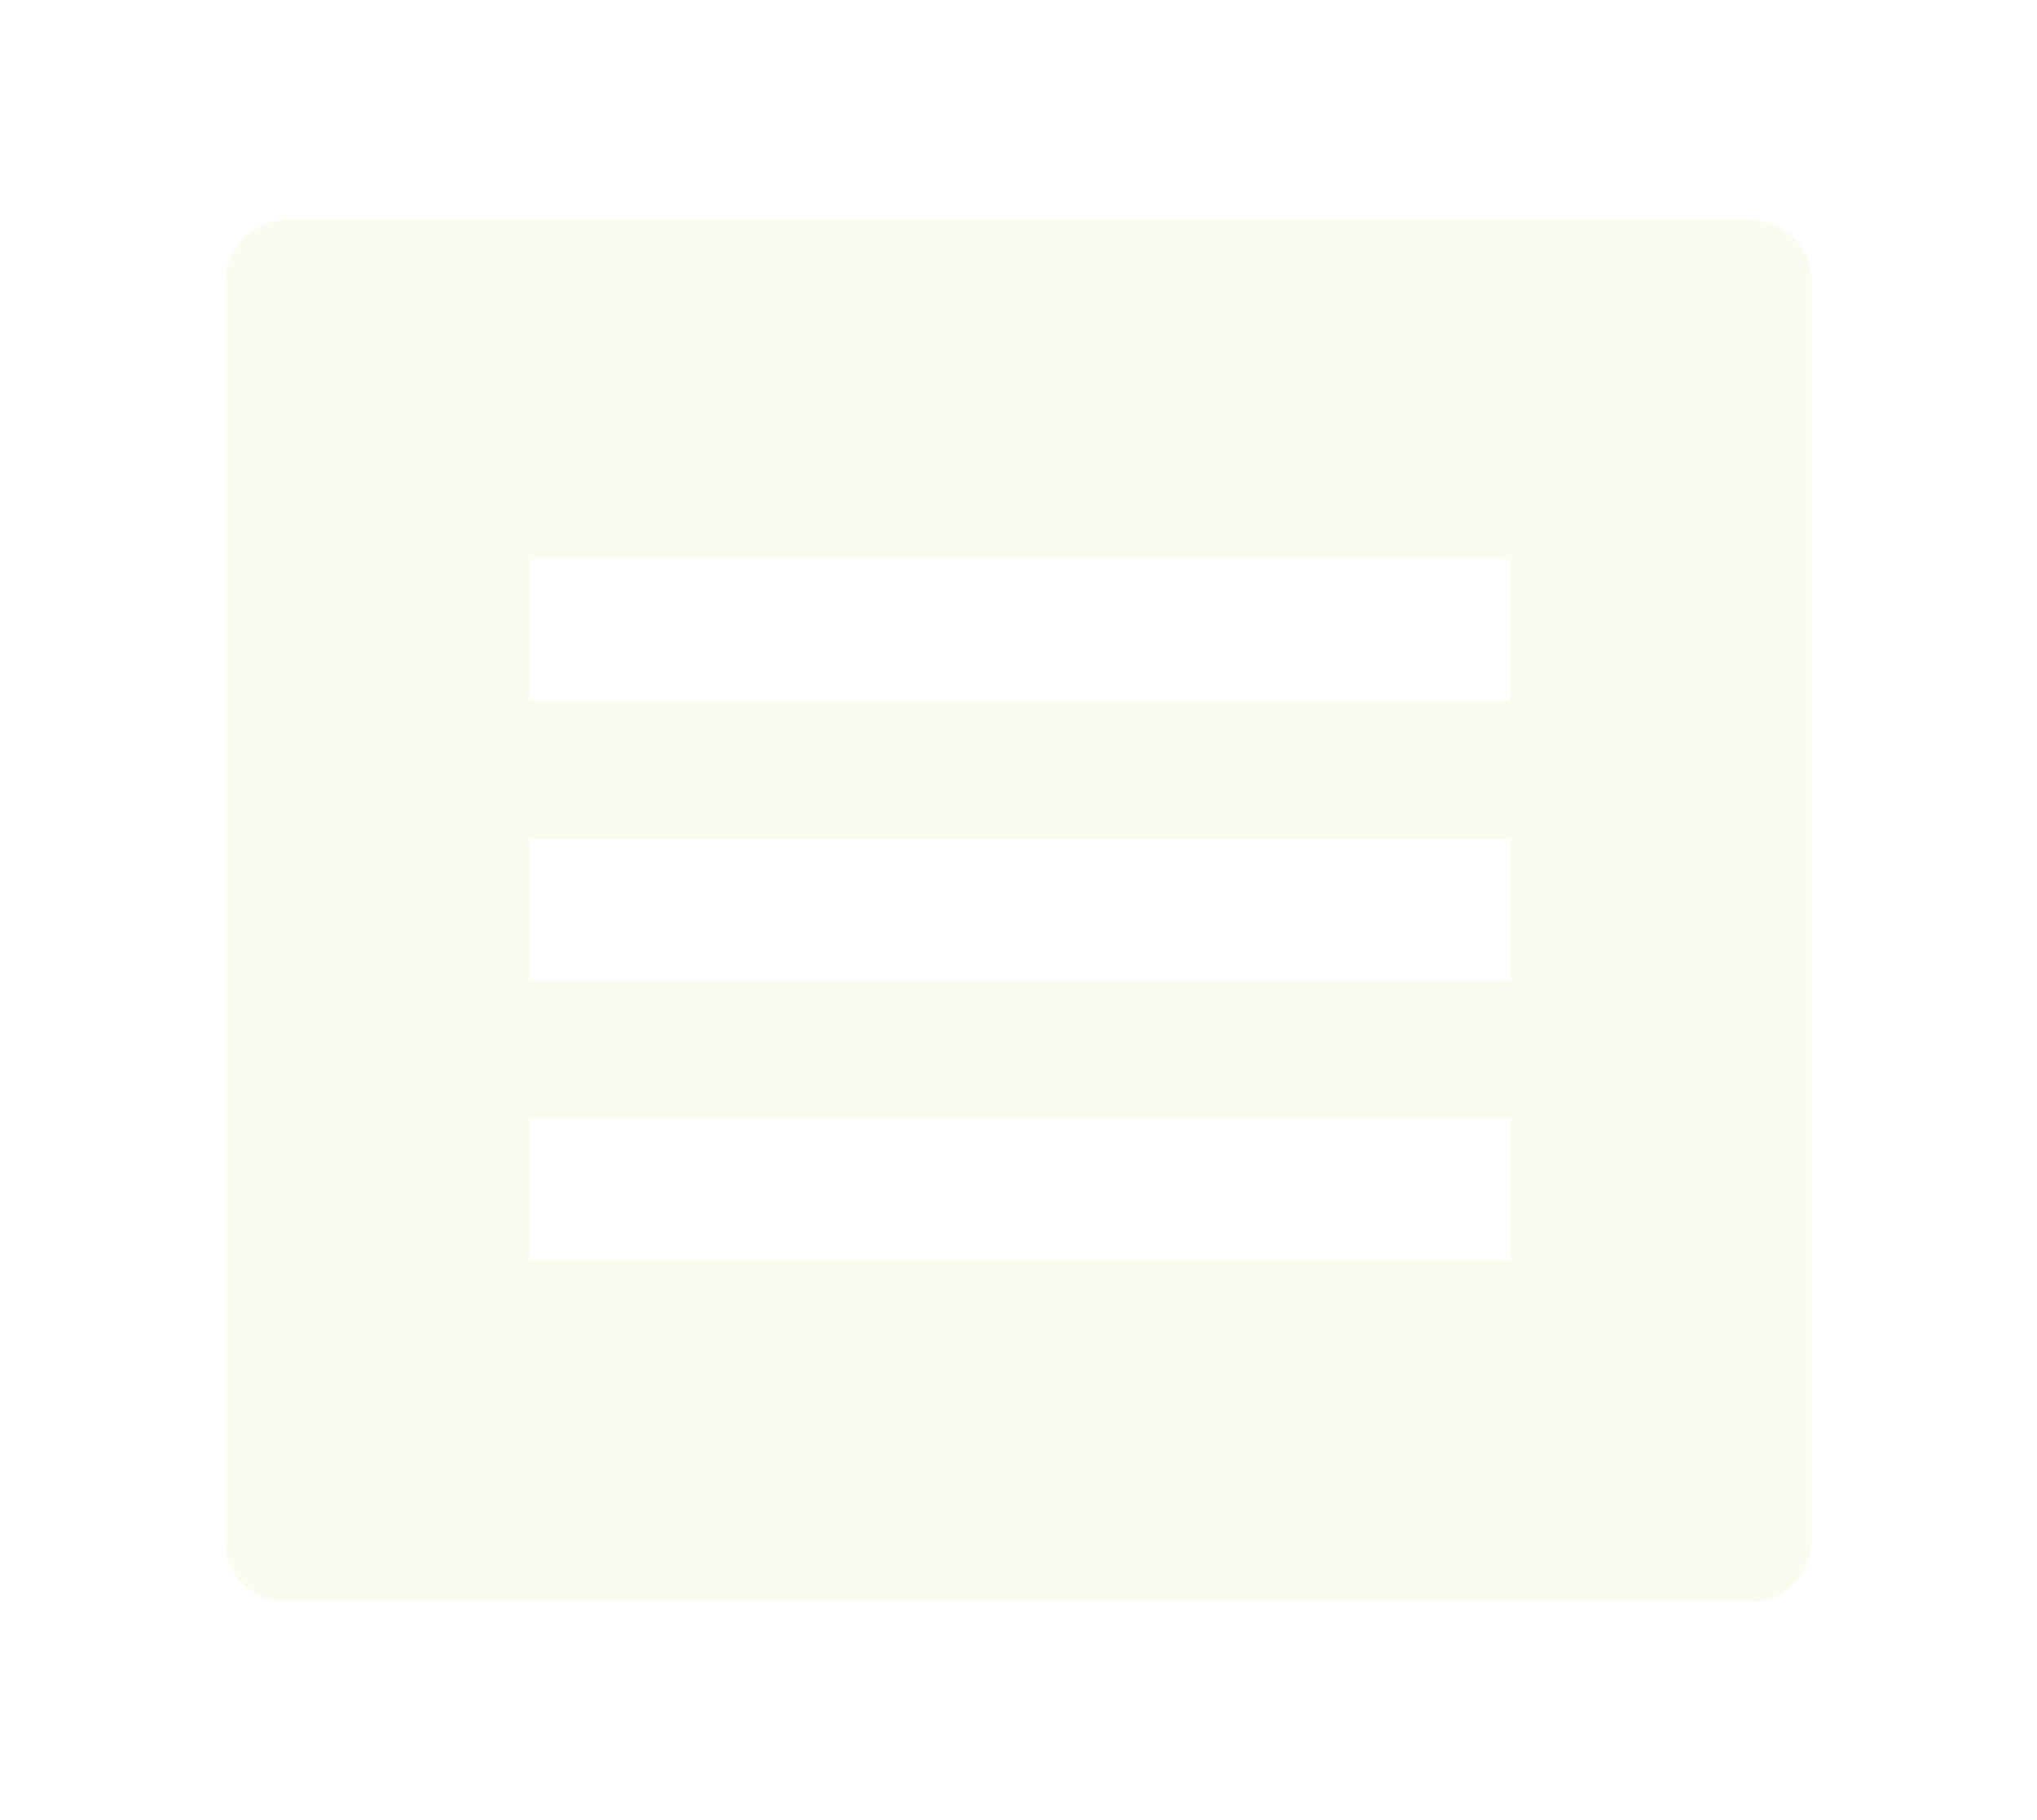
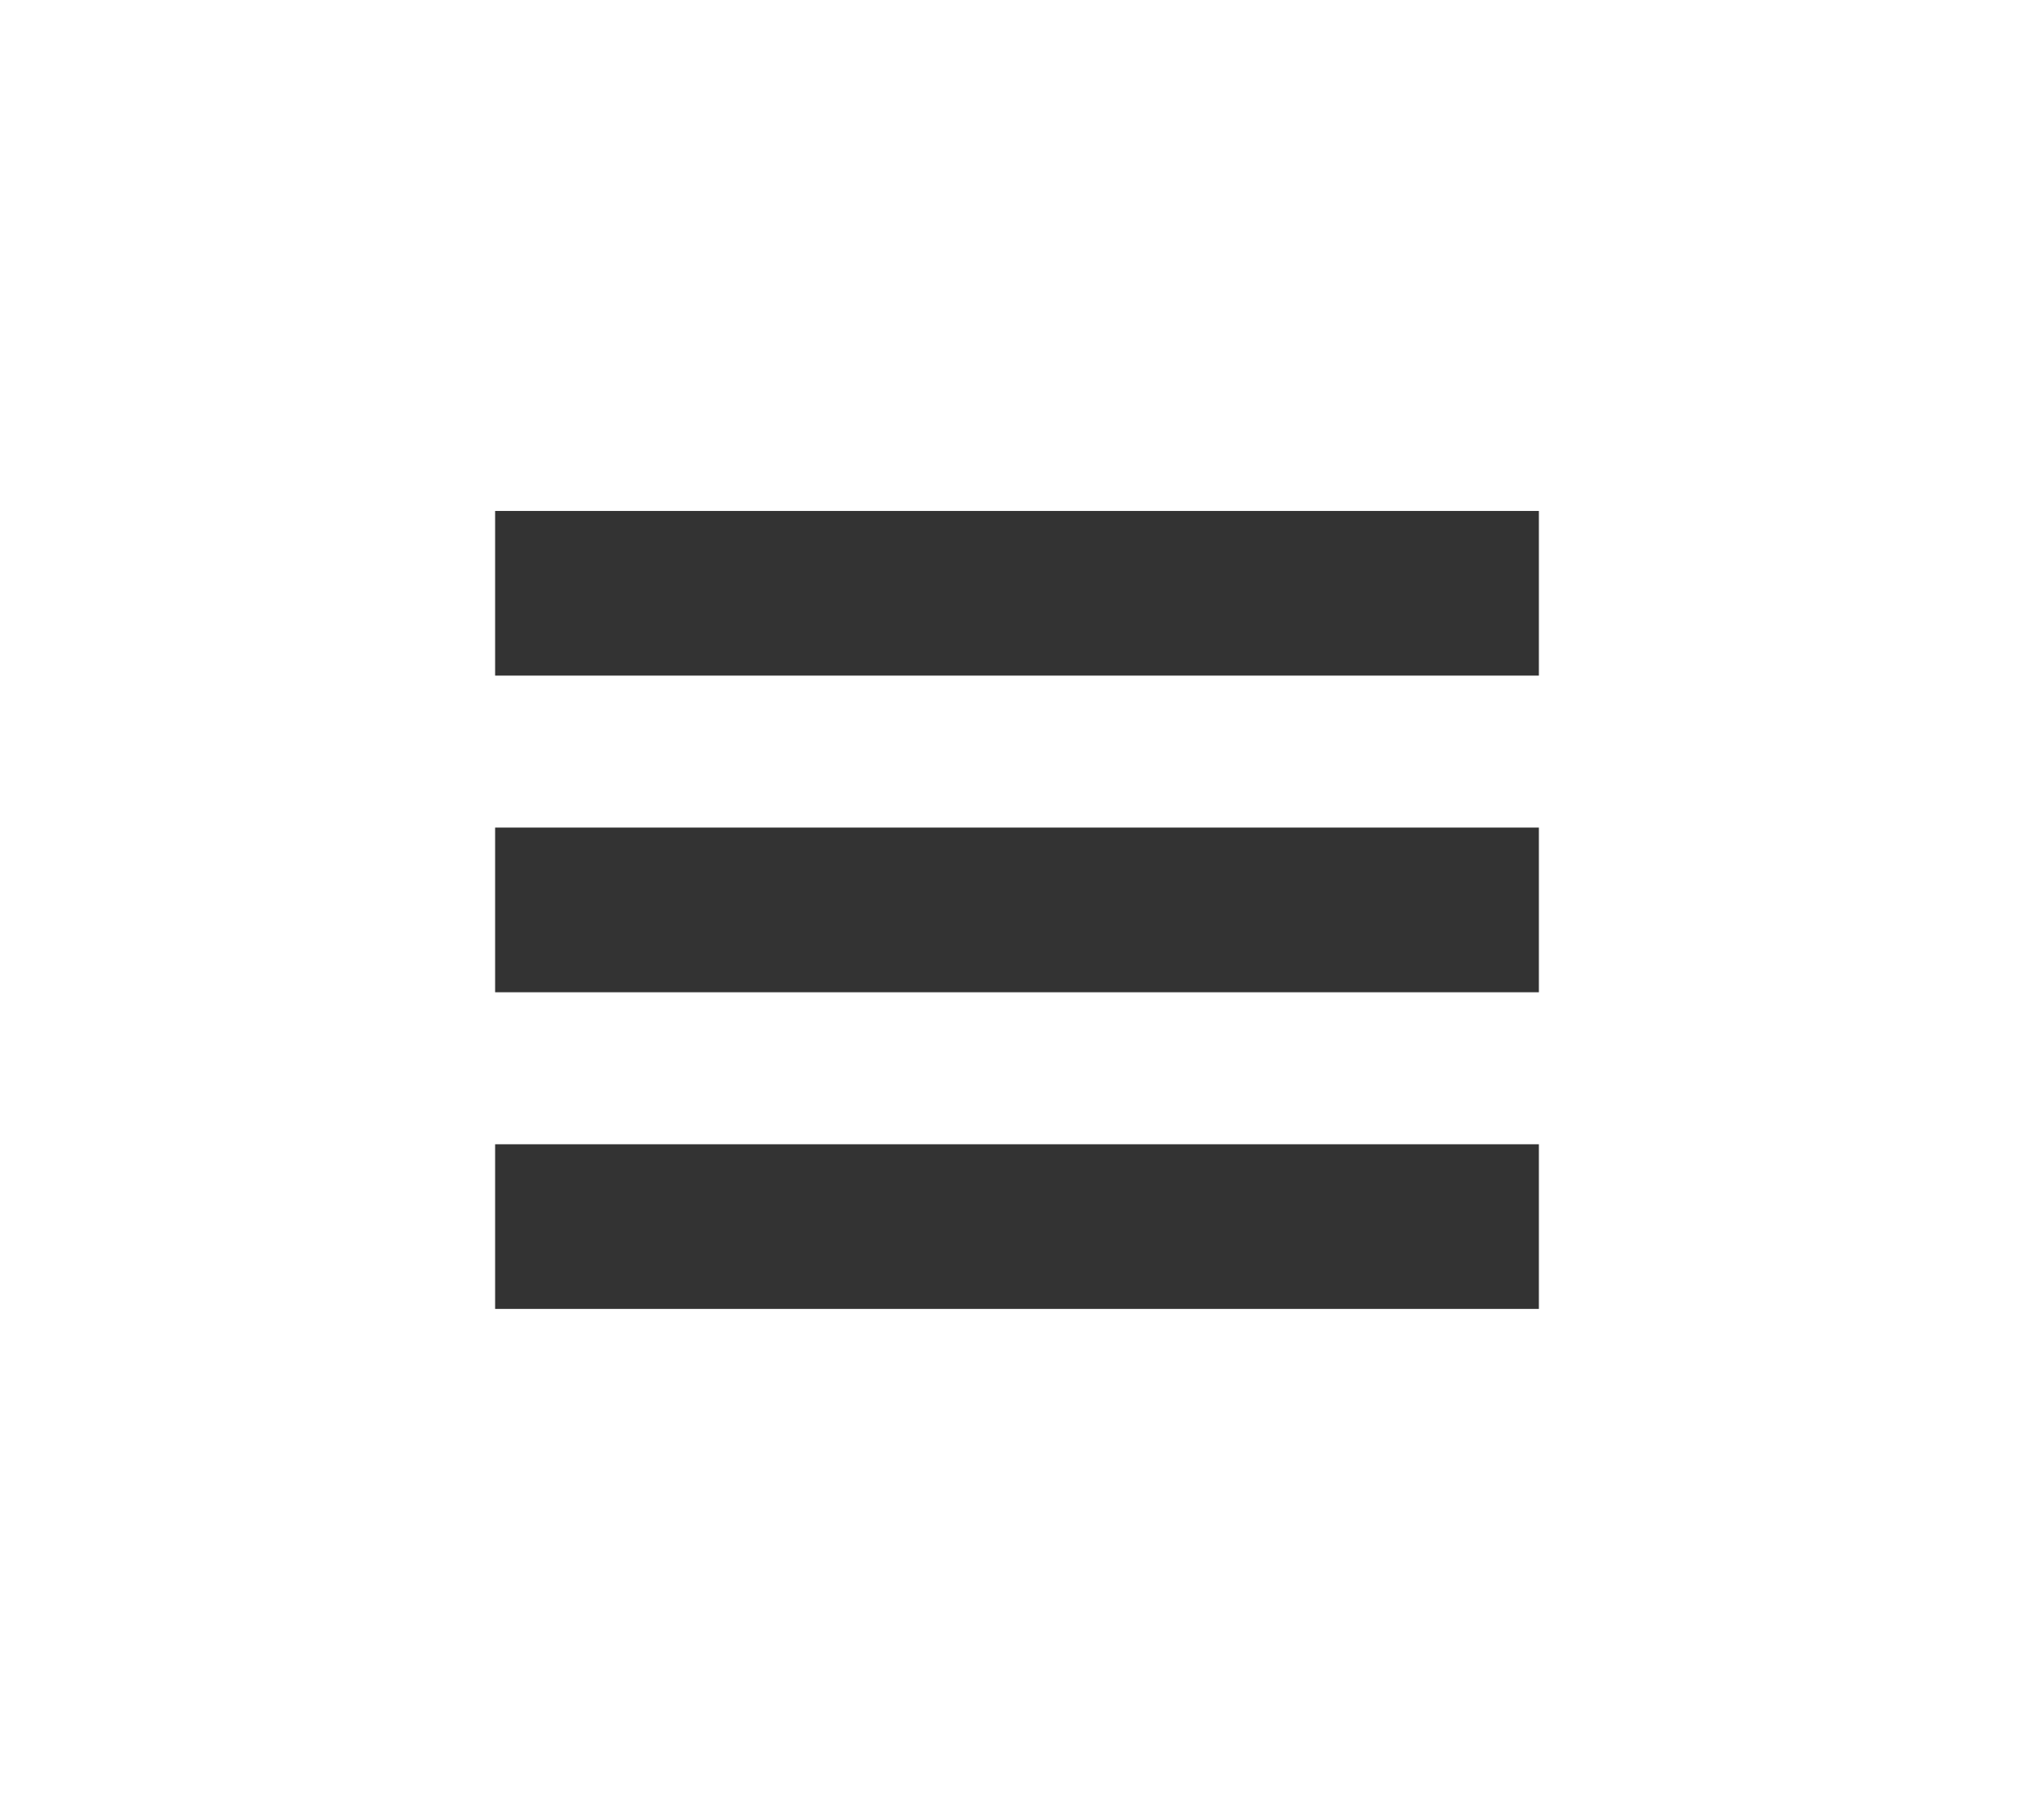
- <svg xmlns="http://www.w3.org/2000/svg" version="1.1" id="Layer_1" x="0px" y="0px" viewBox="0 0 75 67" enable-background="new 0 0 75 67" xml:space="preserve">
-   <g>
-     <path fill="#FBFBEF" d="M10.6,58.4c-1,0-1.8-0.8-1.8-1.8V10.3c0-1,0.8-1.8,1.8-1.8h53.8c1,0,1.8,0.8,1.8,1.8v46.3   c0,1-0.8,1.8-1.8,1.8H10.6z M19,46.9H56v-6.2H19V46.9z M19,36.6H56v-6.2H19V36.6z M19,26.3H56v-6.2H19V26.3z" />
-     <path fill="#FBFBEF" d="M64.4,9.1c0.7,0,1.3,0.6,1.3,1.3v46.3c0,0.7-0.6,1.3-1.3,1.3H10.6c-0.7,0-1.3-0.6-1.3-1.3V10.3   c0-0.7,0.6-1.3,1.3-1.3H64.4 M18.5,26.8h1h36.1h1v-1v-5.2v-1h-1H19.5h-1v1v5.2V26.8 M18.5,37.1h1h36.1h1v-1v-5.2v-1h-1H19.5h-1v1   v5.2V37.1 M18.5,47.4h1h36.1h1v-1v-5.2v-1h-1H19.5h-1v1v5.2V47.4 M64.4,8.1H10.6c-1.3,0-2.3,1-2.3,2.3v46.3c0,1.3,1,2.3,2.3,2.3   h53.8c1.3,0,2.3-1,2.3-2.3V10.3C66.7,9.1,65.7,8.1,64.4,8.1L64.4,8.1z M19.5,25.8v-5.2h36.1v5.2H19.5L19.5,25.8z M19.5,36.1v-5.2   h36.1v5.2H19.5L19.5,36.1z M19.5,46.4v-5.2h36.1v5.2H19.5L19.5,46.4z" />
-   </g>
+ <svg xmlns="http://www.w3.org/2000/svg" version="1.1" id="Layer_1" x="0px" y="0px" width="76px" height="68px" viewBox="218 222 76 68" enable-background="new 218 222 76 68" xml:space="preserve">
+   <path id="menu-icon" fill="#333333" d="M275.5,247.244h-39v-6.152h39V247.244z M275.5,252.923h-39v6.153h39V252.923z M275.5,264.756  h-39v6.152h39V264.756z" />
</svg>
